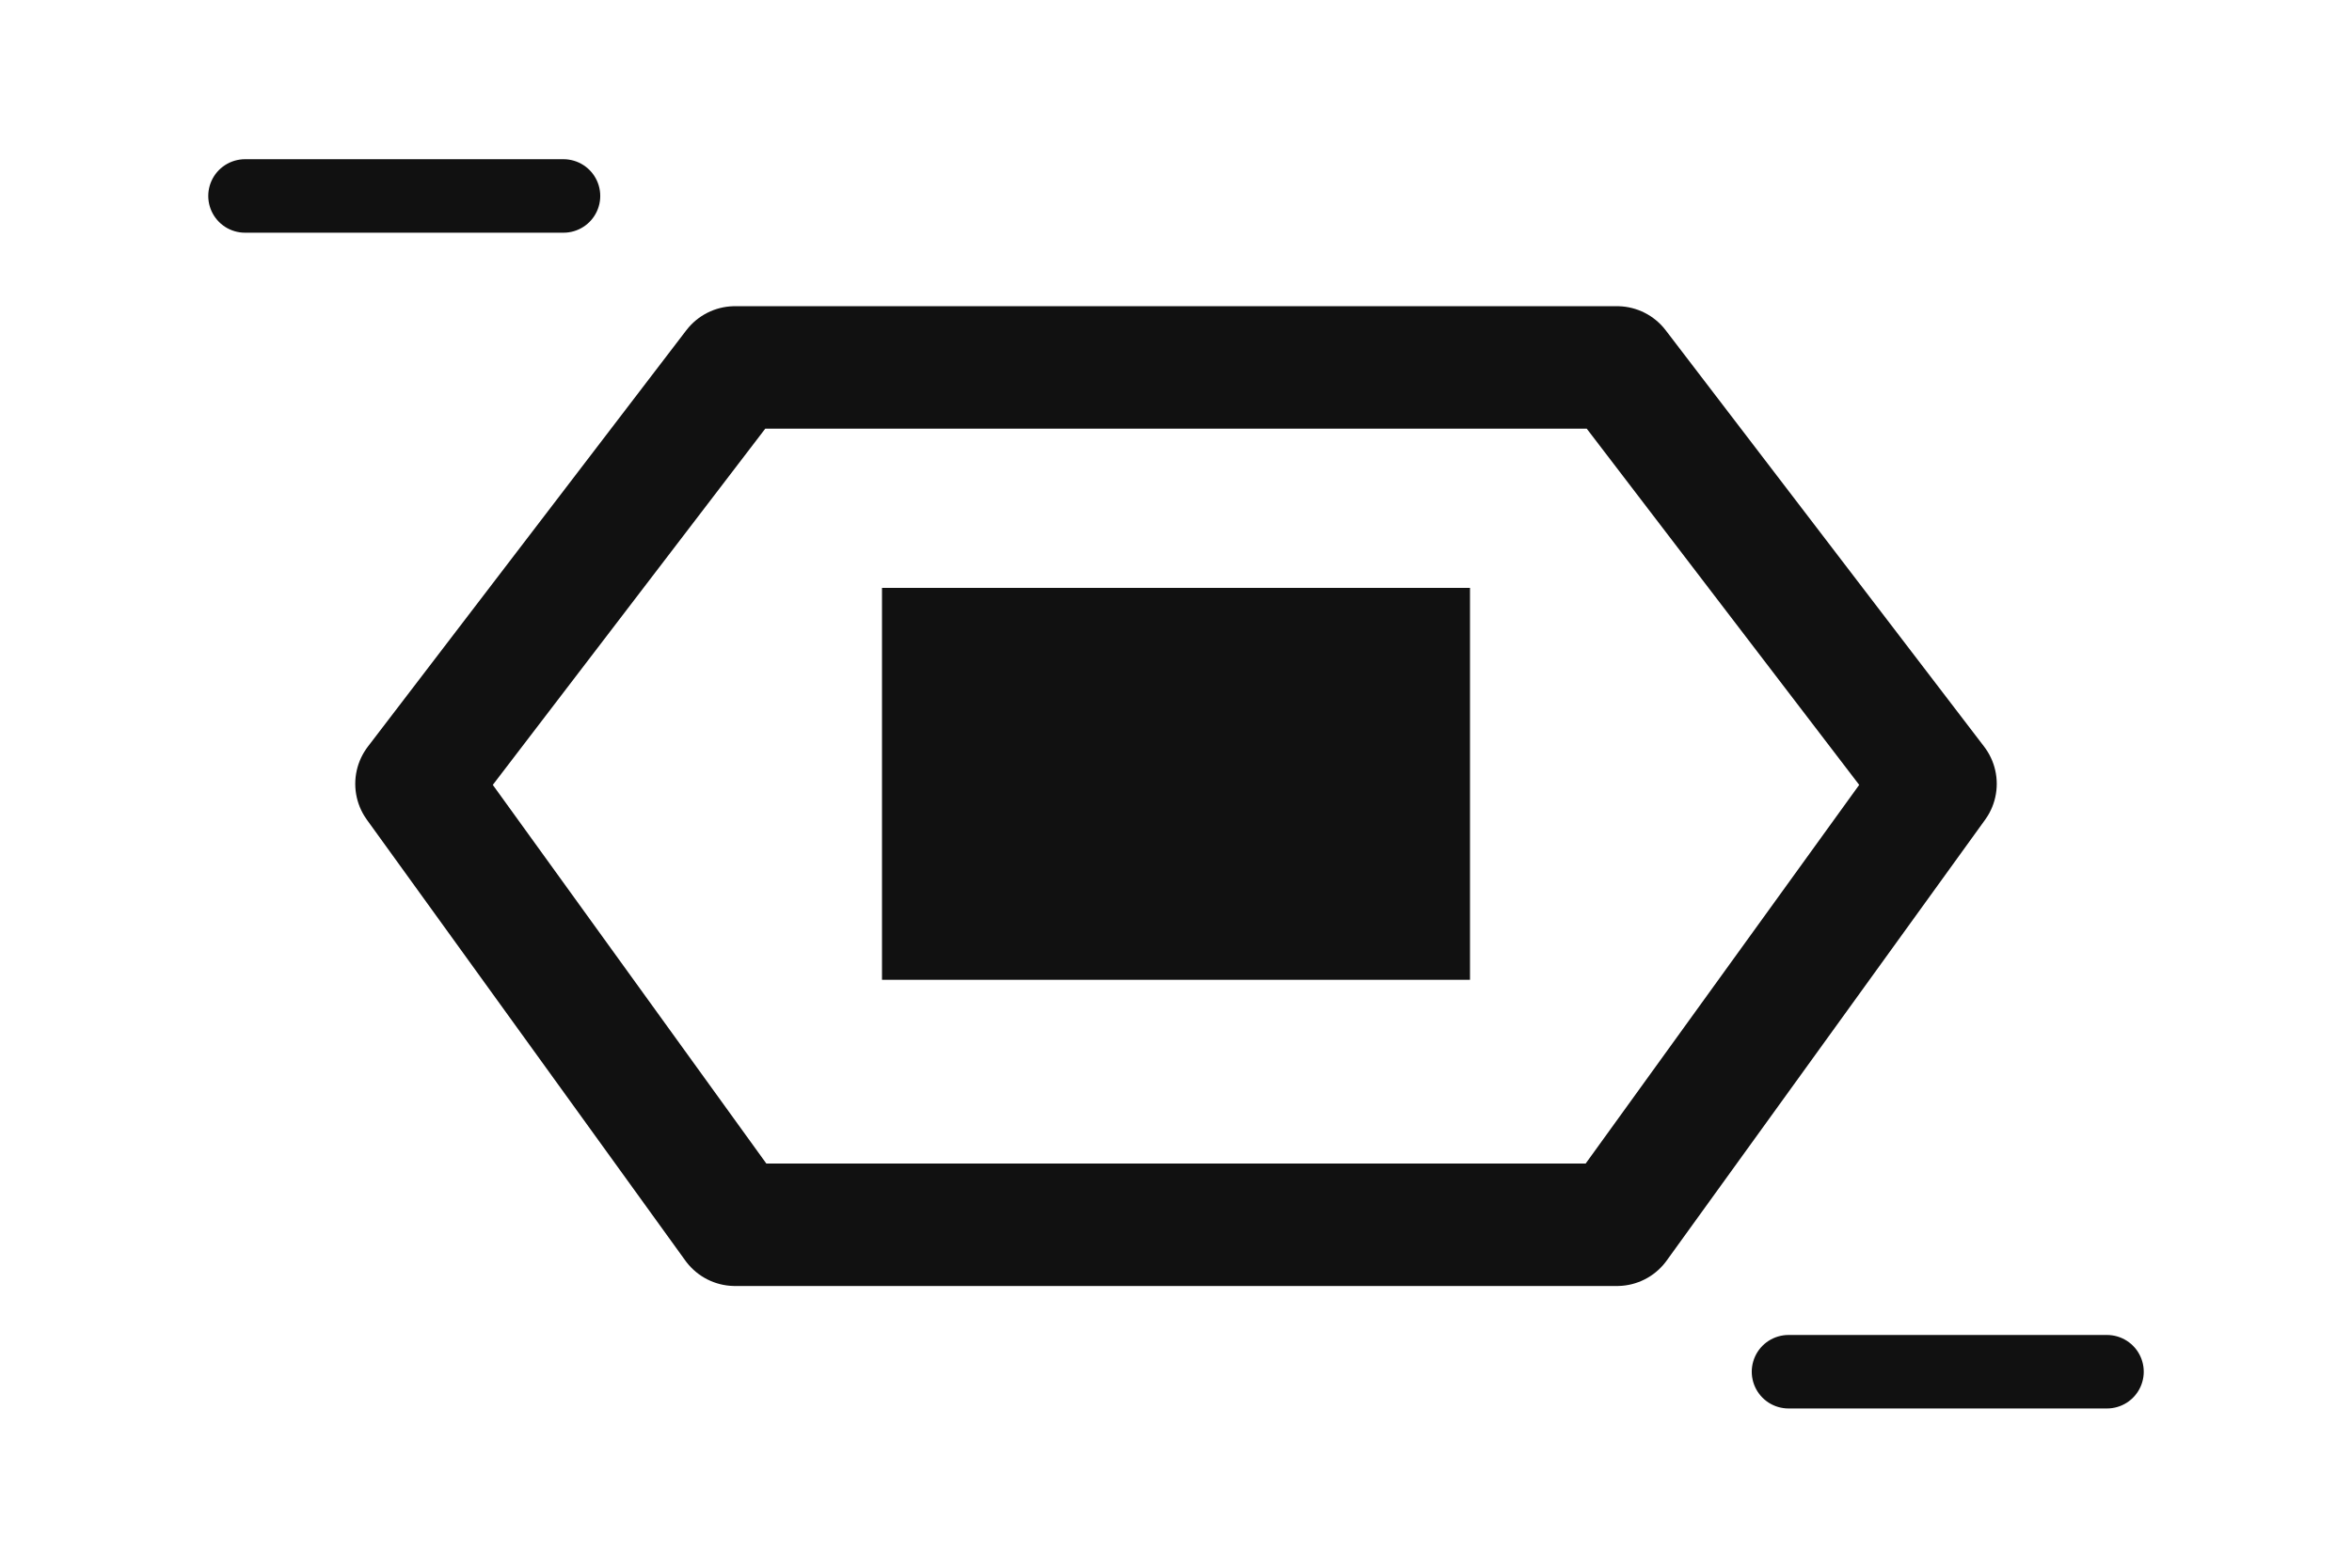
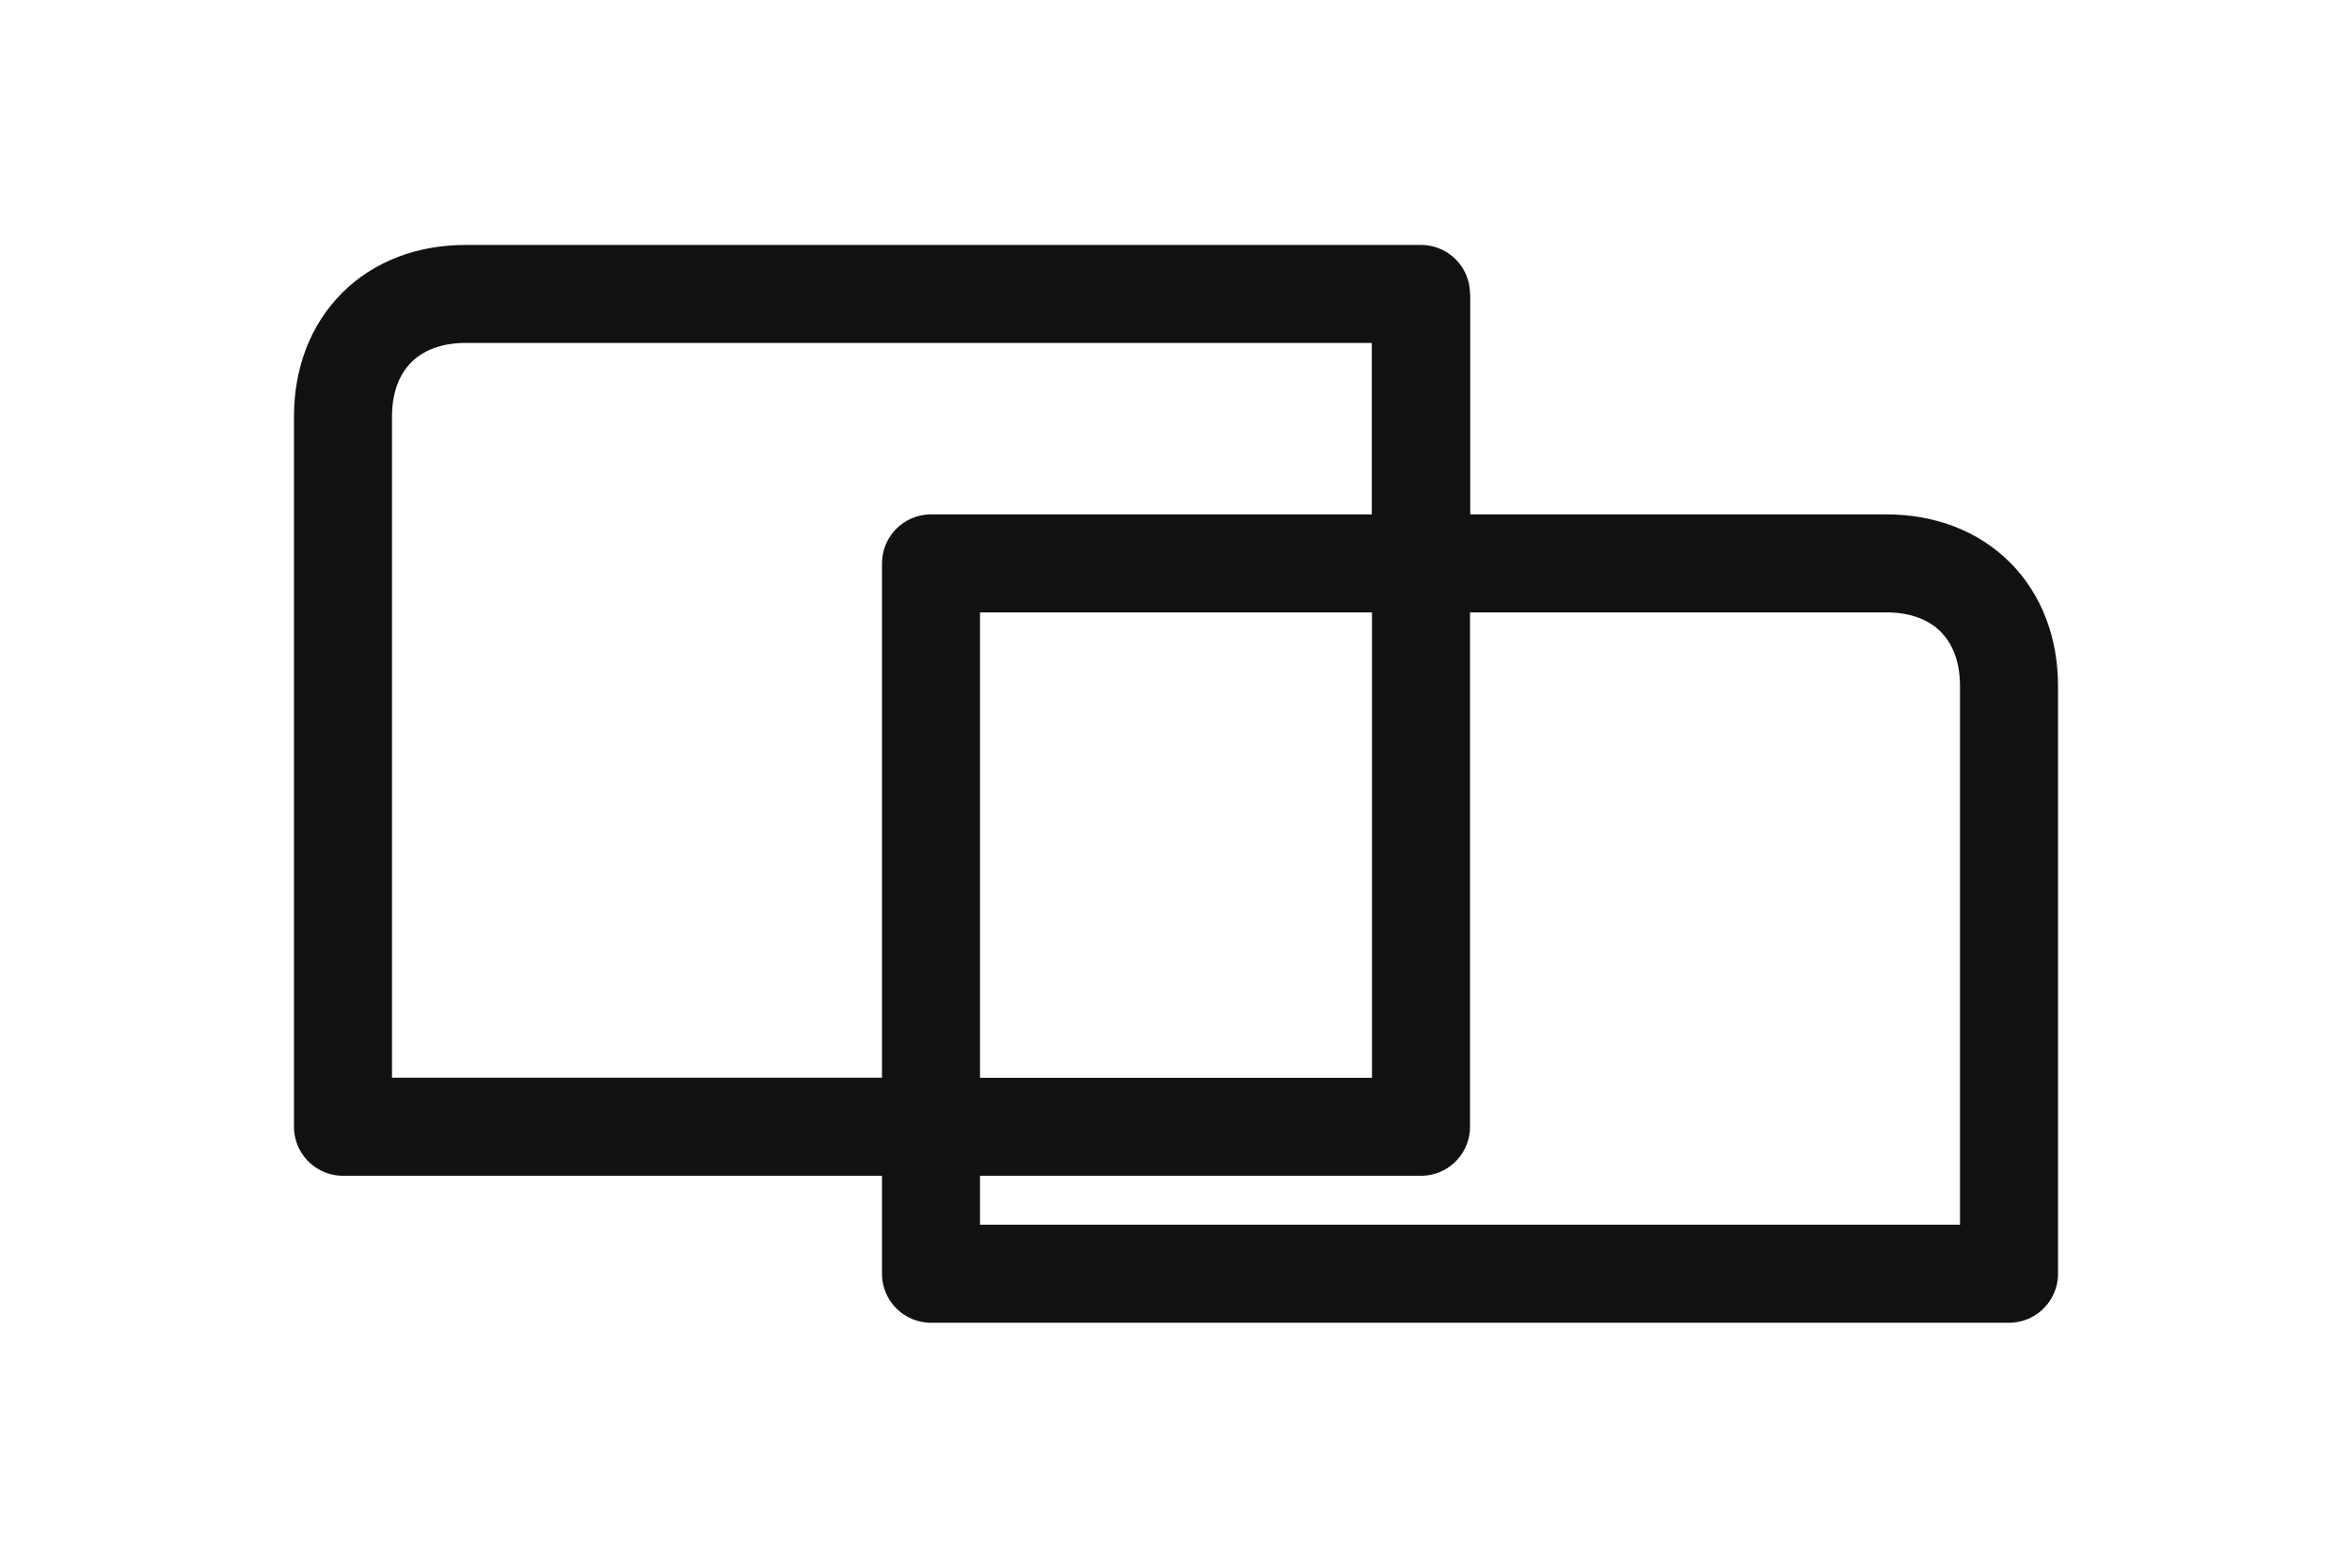
- <svg xmlns="http://www.w3.org/2000/svg" width="96" height="64" viewBox="0 0 96 64" fill="none" color="#111111" stroke="currentColor" stroke-width="4" stroke-linecap="round" stroke-linejoin="round">
-   <path d="m30 15 36 0 13 17-13 18H30L17 32Z" stroke-width="5" stroke-linejoin="round" />
-   <path d="M36 24h24v16H36z" fill="currentColor" stroke="none" />
-   <path d="M10 8h13M73 56h13" stroke-width="3" stroke-linecap="round" />
+ <svg xmlns="http://www.w3.org/2000/svg" width="96" height="64" viewBox="0 0 96 64" fill="none" color="#111111" stroke="currentColor" stroke-width="4" stroke-linecap="butt" stroke-linejoin="round">
+   <path d="M14 46V17c0-3 2-5 5-5h39v34H14ZM38 52V23h39c3 0 5 2 5 5v24H38Z" stroke-width="4" />
+   <path d="M58 12v11M14 46h24" stroke-width="4" stroke-linecap="butt" />
</svg>
